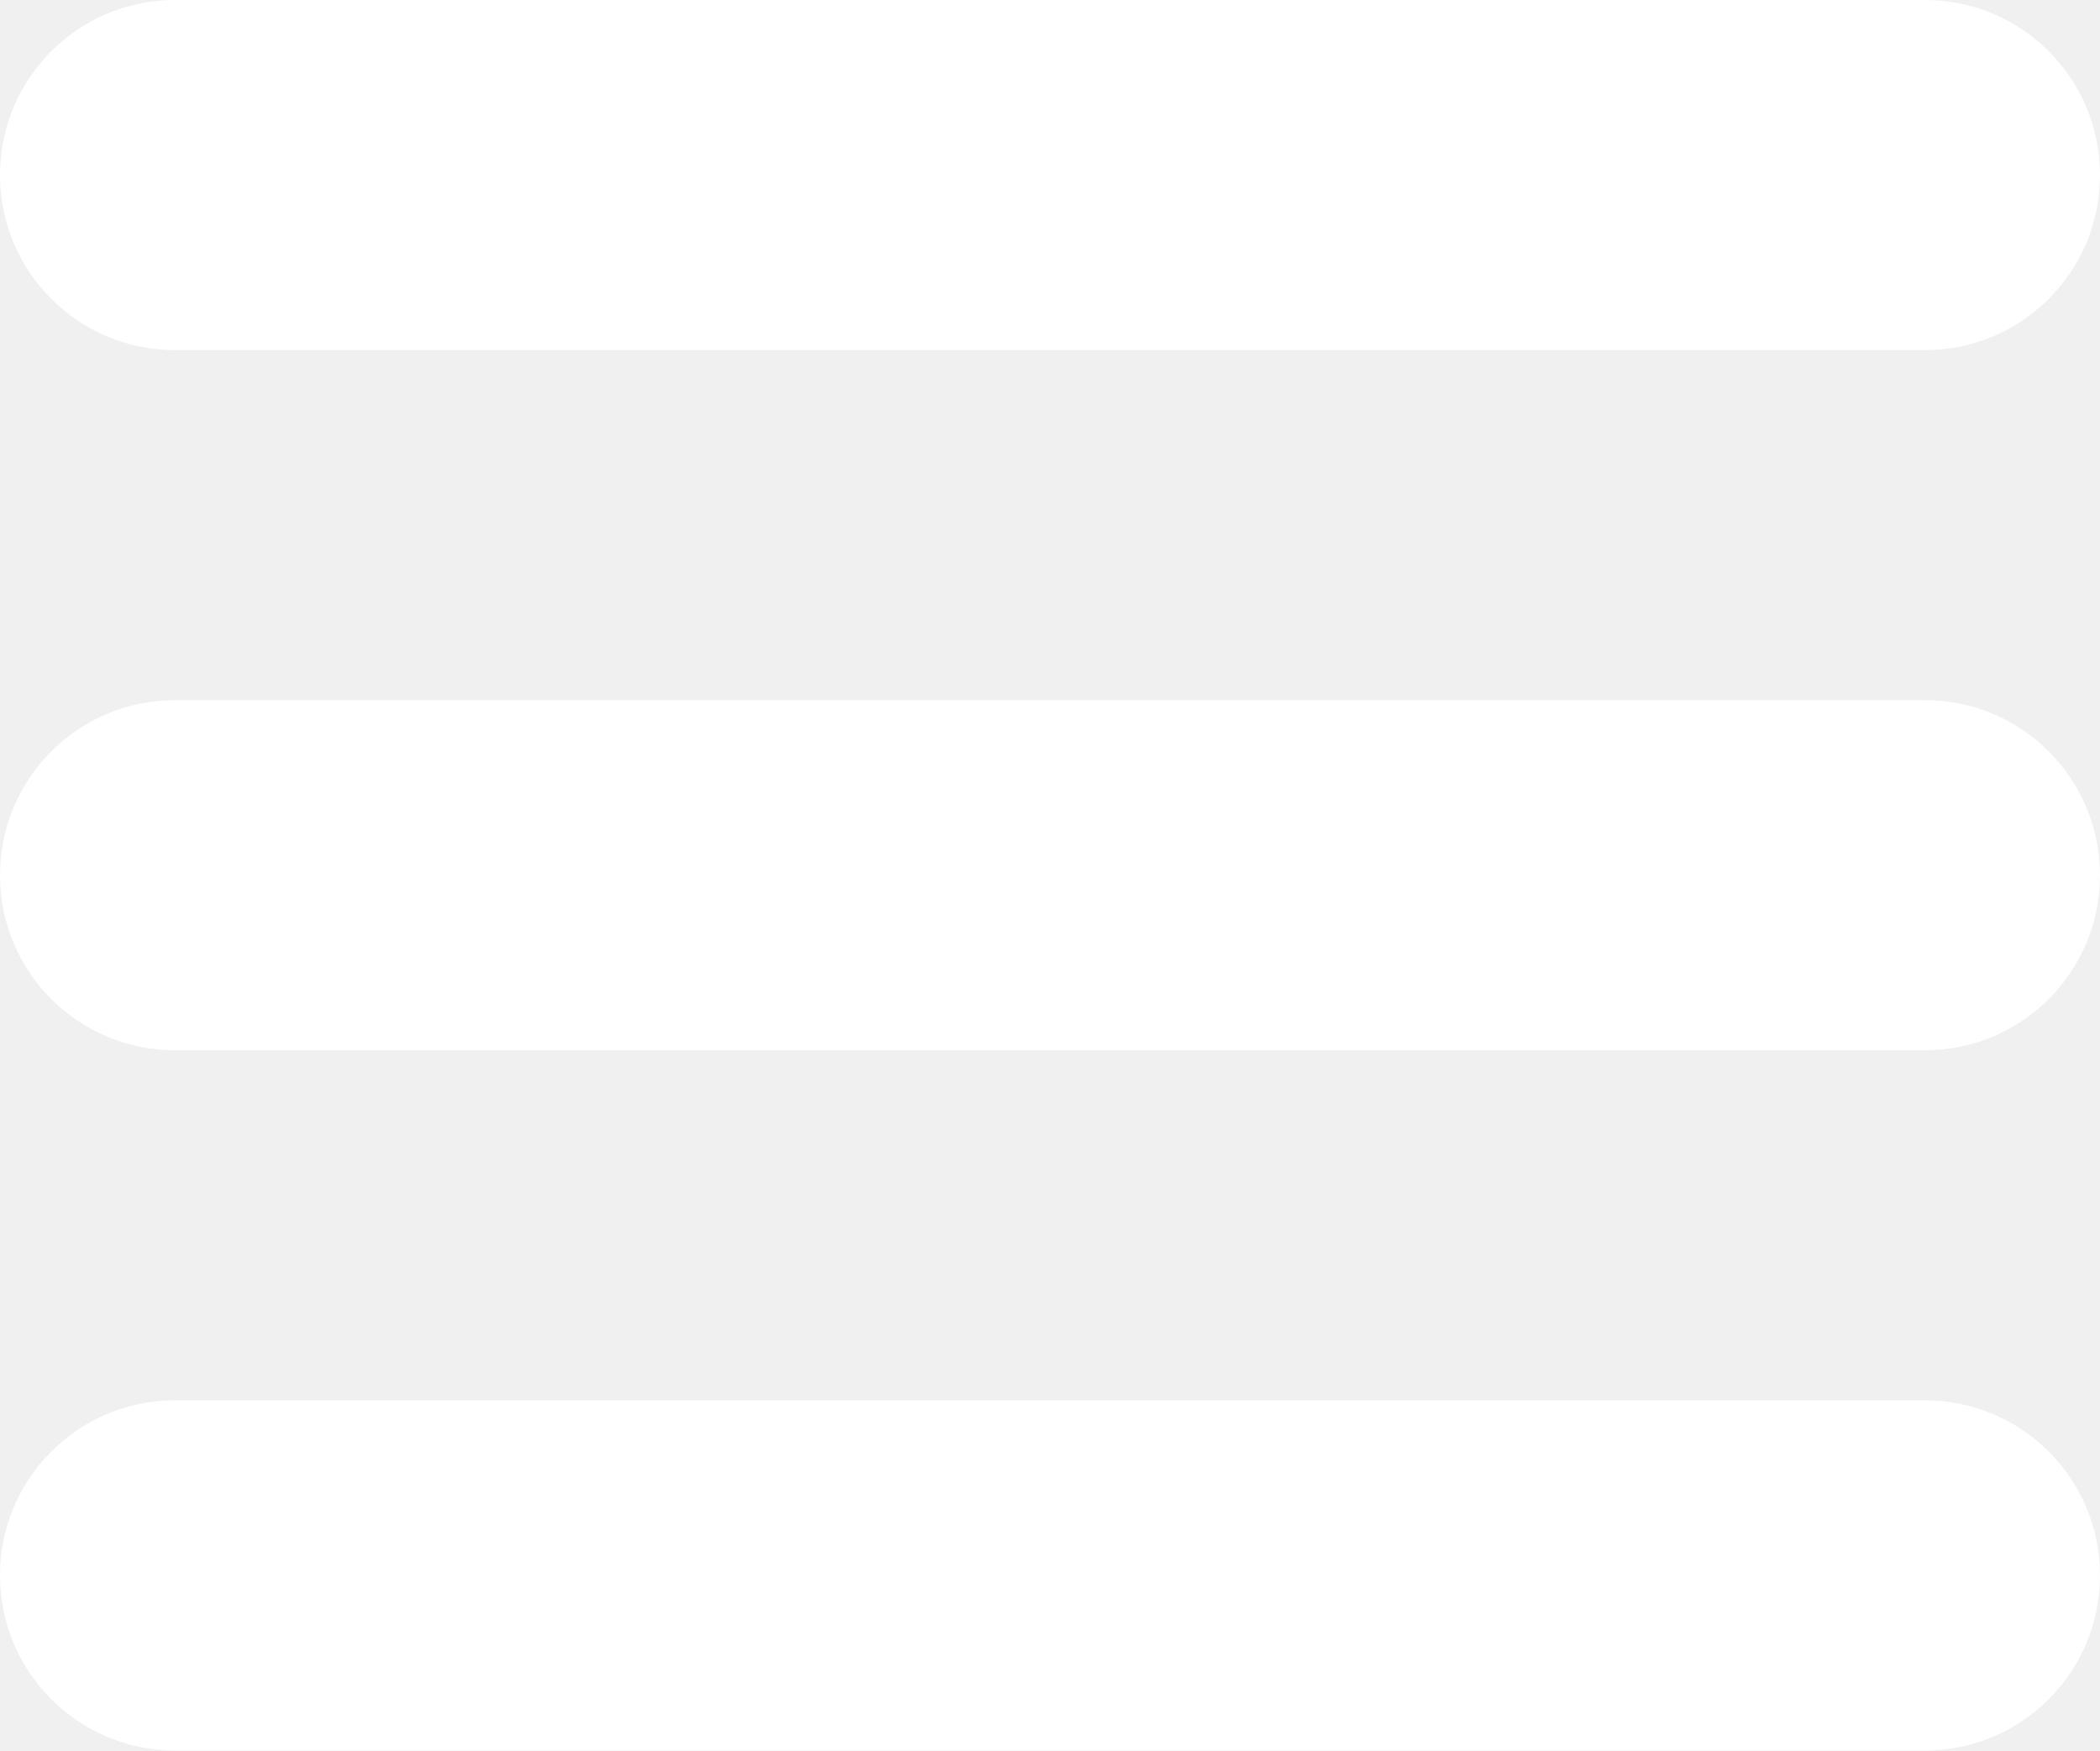
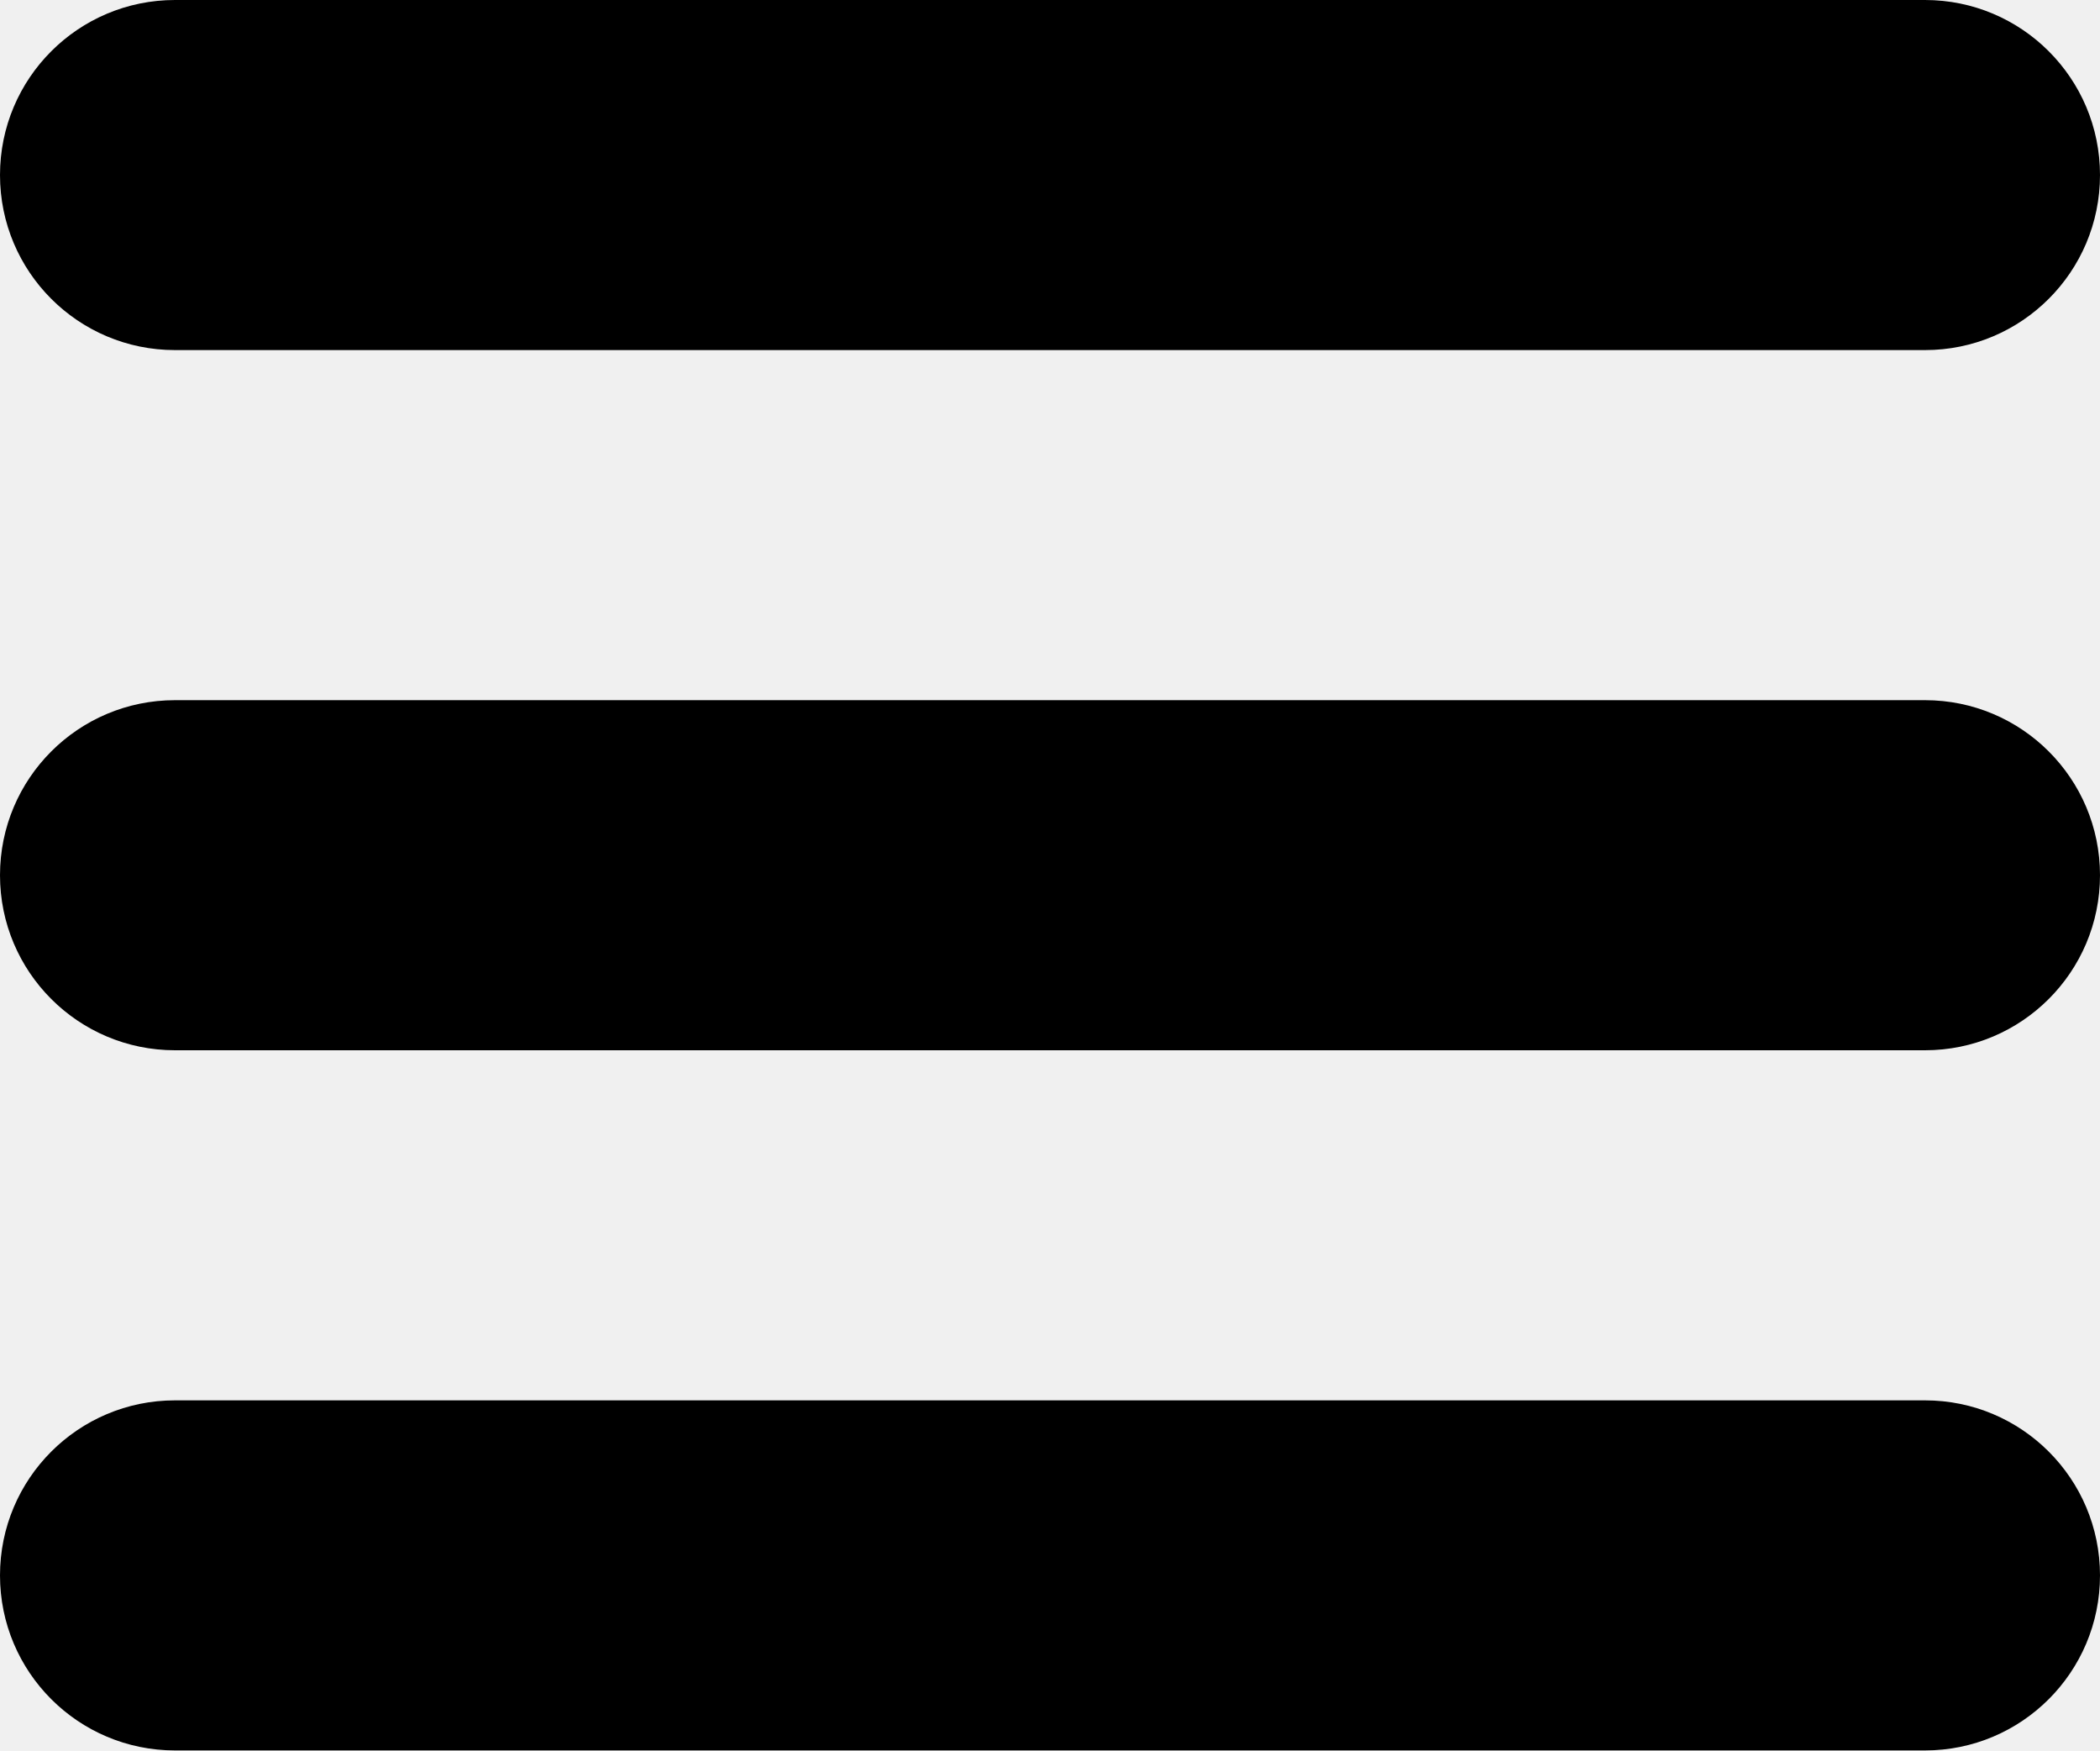
- <svg xmlns="http://www.w3.org/2000/svg" width="30" height="25" viewBox="0 0 30 25" fill="none">
-   <path d="M0 2.5C0 1.119 1.119 0 2.5 0H27.5C28.881 0 30 1.119 30 2.5C30 3.881 28.881 5 27.5 5H2.5C1.119 5 0 3.881 0 2.5Z" fill="white" stroke="none" />
-   <path d="M0 12.5C0 11.119 1.119 10 2.5 10H27.5C28.881 10 30 11.119 30 12.5C30 13.881 28.881 15 27.5 15H2.5C1.119 15 0 13.881 0 12.5Z" fill="white" stroke="none" />
-   <path d="M0 22.5C0 21.119 1.119 20 2.5 20H27.5C28.881 20 30 21.119 30 22.5C30 23.881 28.881 25 27.5 25H2.5C1.119 25 0 23.881 0 22.5Z" fill="white" stroke="none" />
+ <svg xmlns="http://www.w3.org/2000/svg" width="30" height="25" viewBox="0 0 30 25">
+   <path d="M0 2.5C0 1.119 1.119 0 2.5 0H27.5C28.881 0 30 1.119 30 2.5C30 3.881 28.881 5 27.5 5H2.5C1.119 5 0 3.881 0 2.5Z" fill="current" stroke="none" />
+   <path d="M0 12.5C0 11.119 1.119 10 2.5 10H27.5C28.881 10 30 11.119 30 12.5C30 13.881 28.881 15 27.5 15H2.5C1.119 15 0 13.881 0 12.5Z" fill="current" stroke="none" />
+   <path d="M0 22.5C0 21.119 1.119 20 2.5 20H27.5C28.881 20 30 21.119 30 22.5C30 23.881 28.881 25 27.5 25H2.5C1.119 25 0 23.881 0 22.5Z" fill="current" stroke="none" />
</svg>
